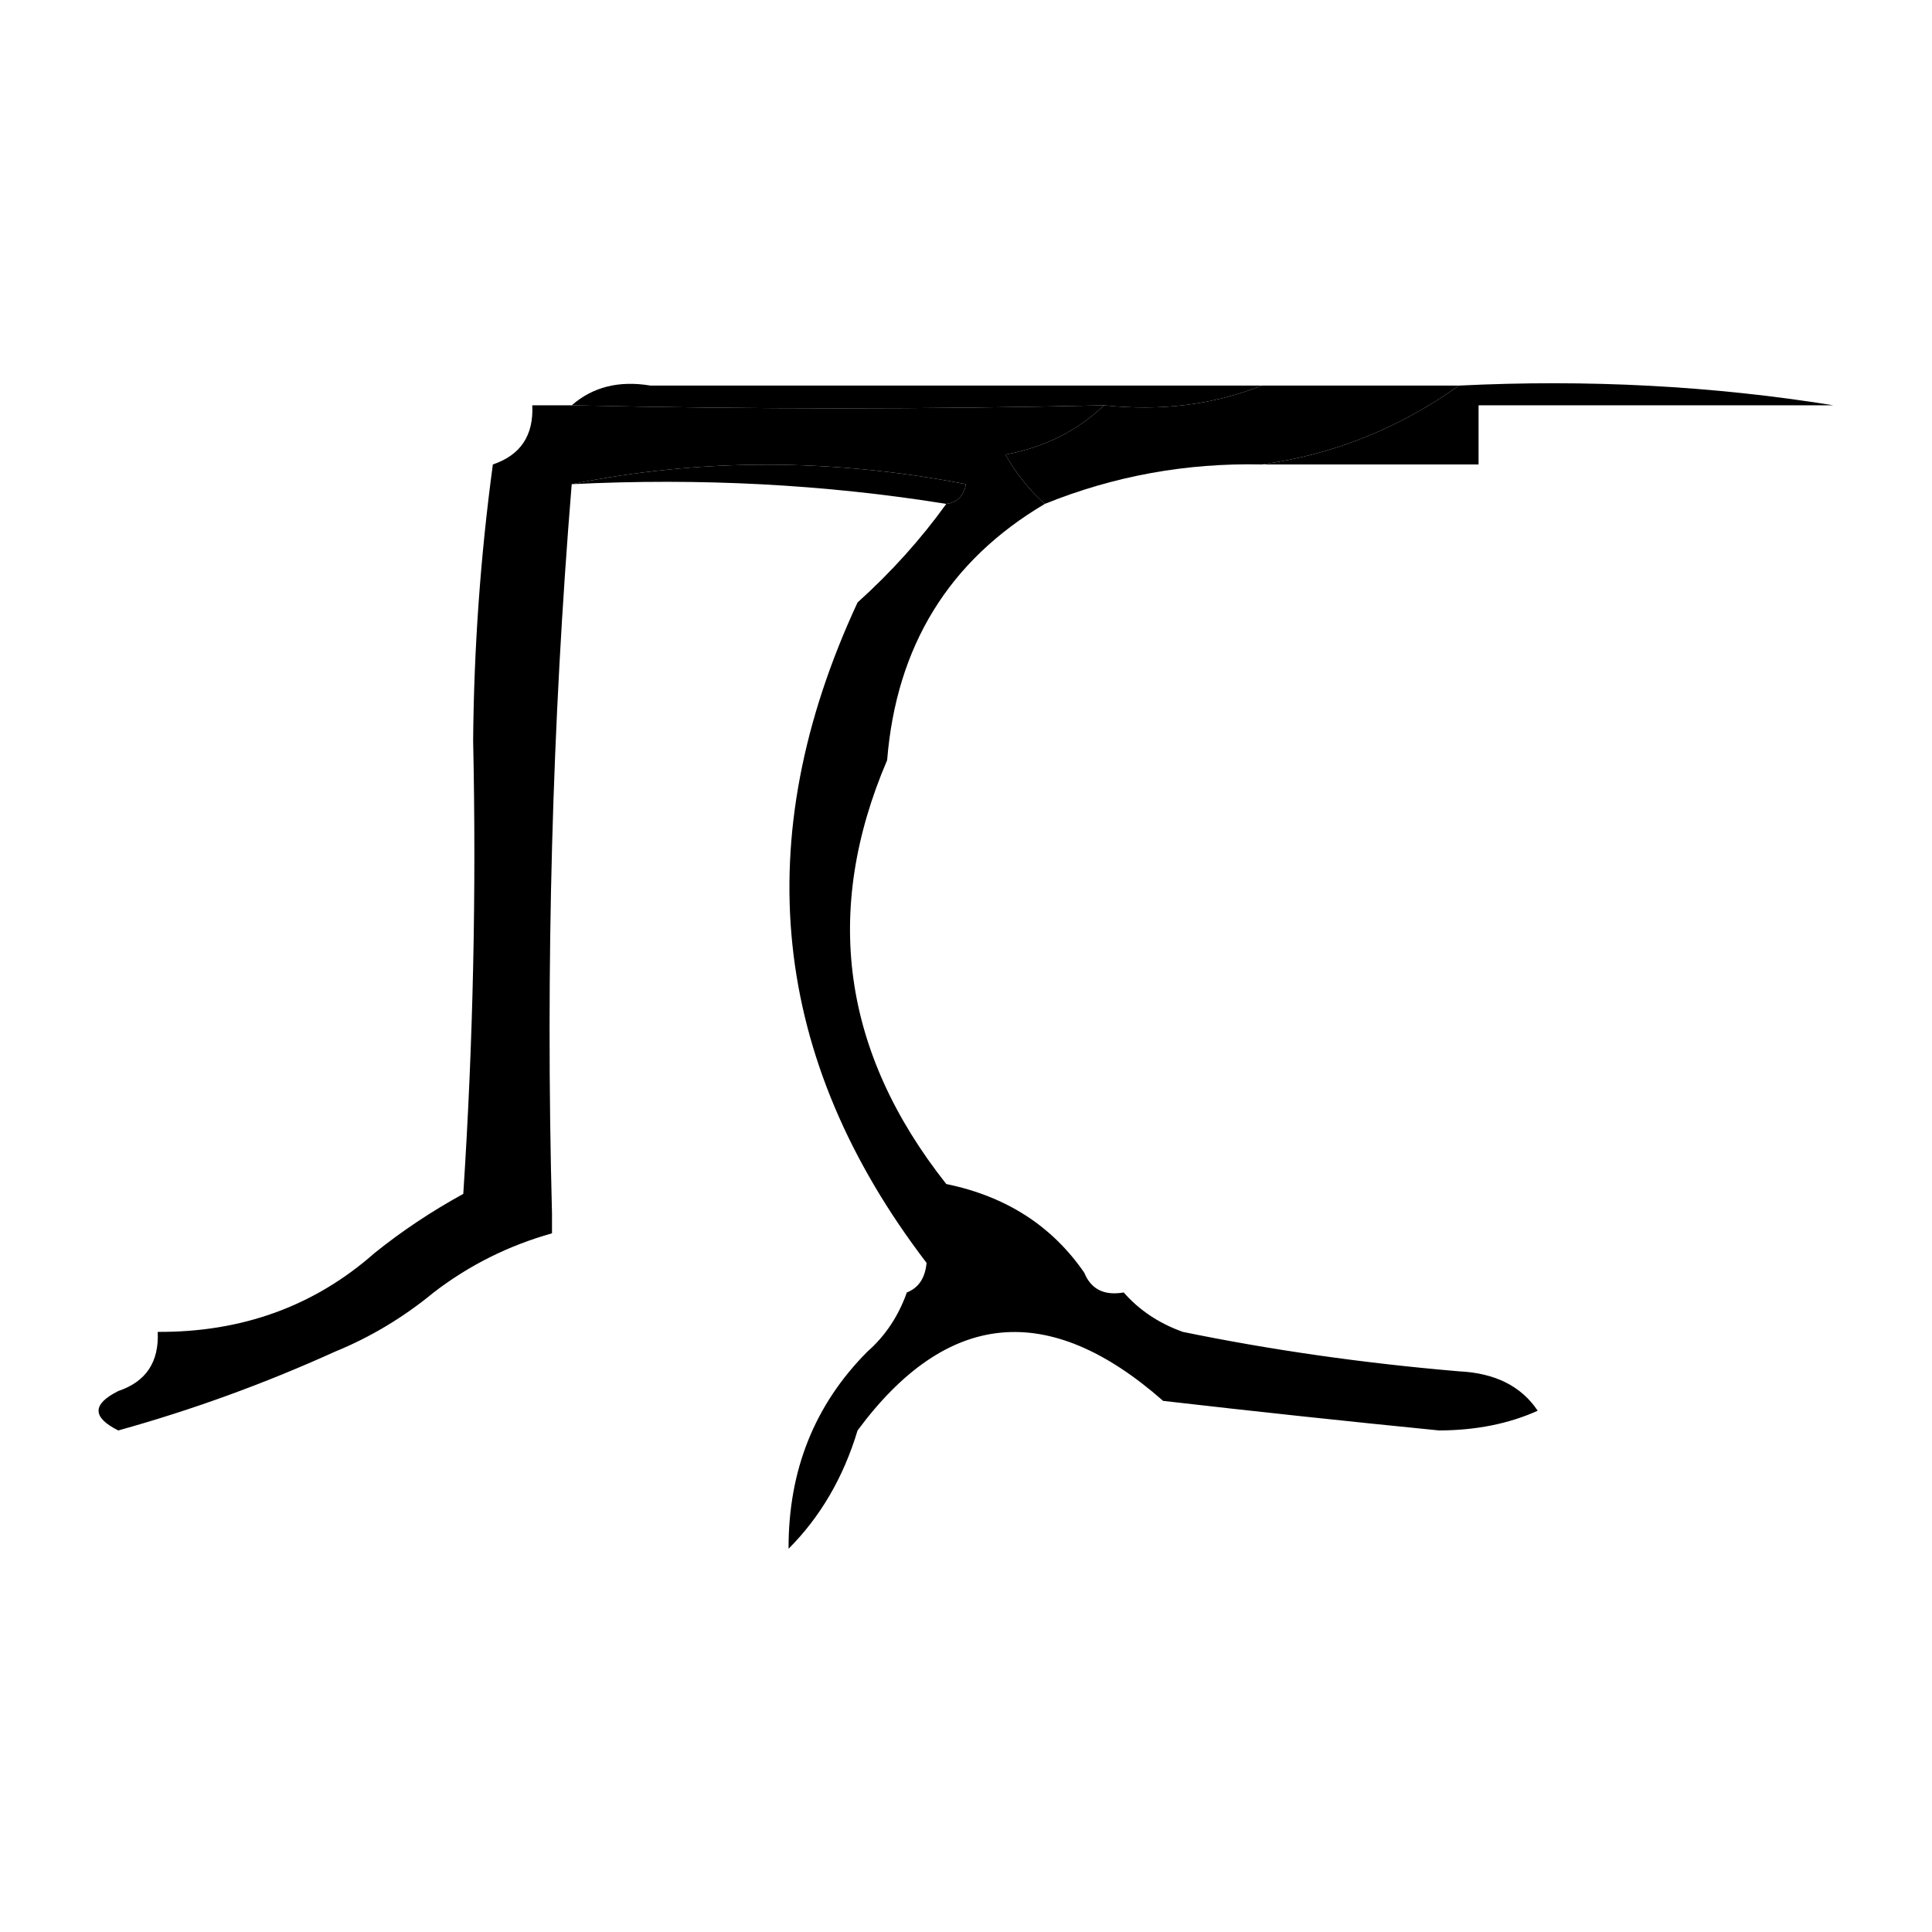
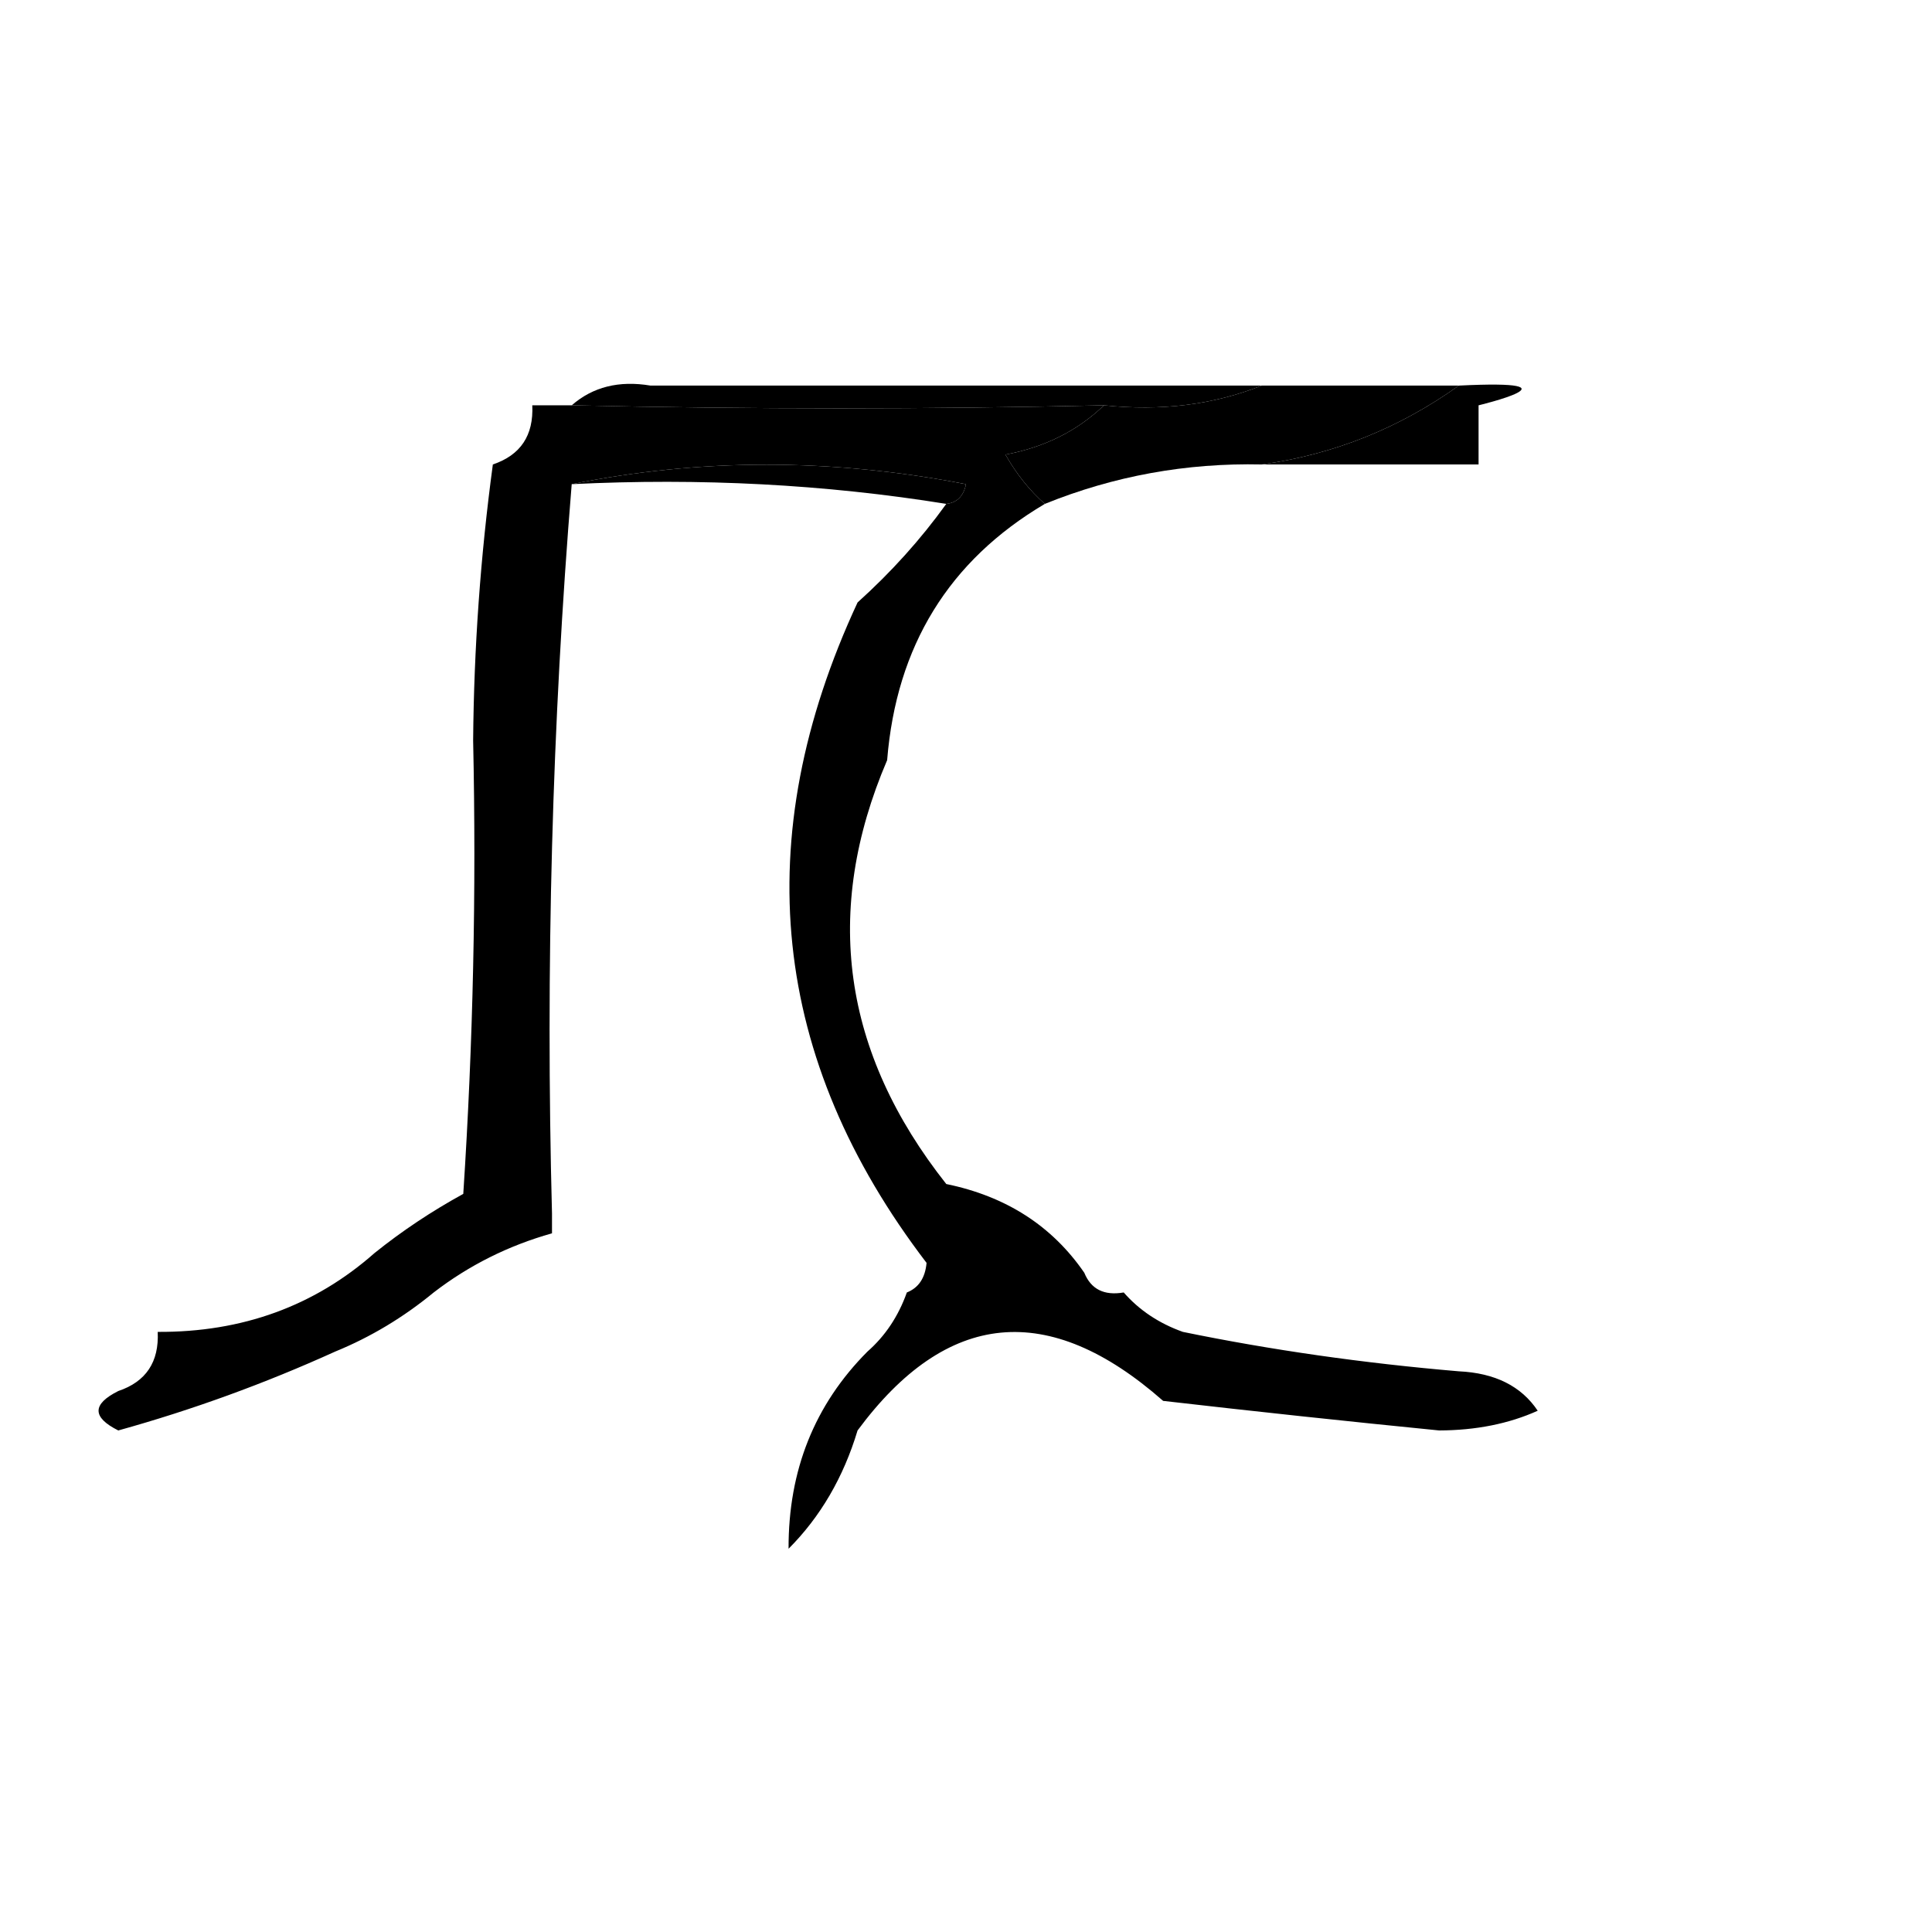
<svg xmlns="http://www.w3.org/2000/svg" version="1.1" width="98.0" height="98.0" viewBox="-38.5 9.56 98.0 98.0" id="svg1">
  <defs id="defs1" />
  <g id="ka" transform="translate(-218.0002,-599.3807)">
    <g id="g851" style="fill:#000000">
      <path style="opacity:1;fill:#000000" fill="#53545a" d="m 208.5,629.5 c 1.068,-0.934 2.401,-1.268 4,-1 10.333,0 20.667,0 31,0 -2.448,0.973 -5.115,1.306 -8,1 -8.844,0.205 -17.844,0.205 -27,0 z" id="path851" />
    </g>
    <g id="g852" style="fill:#000000">
-       <path style="opacity:1;fill:#000000" fill="#353137" d="m 253.5,628.5 c 6.522,-0.323 12.855,0.01 19,1 -6,0 -12,0 -18,0 0,1 0,2 0,3 -3.667,0 -7.333,0 -11,0 3.634,-0.501 6.968,-1.834 10,-4 z" id="path852" />
+       <path style="opacity:1;fill:#000000" fill="#353137" d="m 253.5,628.5 c 6.522,-0.323 1,1 1,1 v 3 h -11 c 3.634,-0.501 6.968,-1.834 10,-4 z" id="path852" />
    </g>
    <g id="g861" style="fill:#000000">
      <path style="opacity:1;fill:#000000" fill="#0e0f1d" d="m 243.5,628.5 c 0.333,0 0.667,0 1,0 3,0 6,0 9,0 -3.032,2.166 -6.366,3.499 -10,4 -3.831,-0.084 -7.498,0.583 -11,2 -0.767,-0.672 -1.434,-1.505 -2,-2.5 1.991,-0.374 3.658,-1.207 5,-2.5 2.885,0.306 5.552,-0.027 8,-1 z" id="path861" />
    </g>
    <g id="g885" style="fill:#000000">
      <path style="opacity:1;fill:#000000" fill="#201c30" d="m 206.5,629.5 c 0.667,0 1.333,0 2,0 9.156,0.205 18.156,0.205 27,0 -1.342,1.293 -3.009,2.126 -5,2.5 0.566,0.995 1.233,1.828 2,2.5 -4.867,2.877 -7.533,7.211 -8,13 -3.277,7.657 -2.277,14.823 3,21.5 3.032,0.623 5.365,2.123 7,4.5 0.342,0.838 1.008,1.172 2,1 0.79,0.901 1.79,1.568 3,2 4.485,0.921 9.151,1.588 14,2 1.833,0.085 3.166,0.752 4,2 -1.464,0.66 -3.131,0.993 -5,1 -4.671,-0.463 -9.337,-0.963 -14,-1.5 -5.811,-5.114 -10.977,-4.614 -15.5,1.5 -0.716,2.379 -1.883,4.379 -3.5,6 -0.014,-3.975 1.319,-7.308 4,-10 0.901,-0.79 1.568,-1.79 2,-3 0.597,-0.235 0.93,-0.735 1,-1.5 -7.906,-10.345 -9.073,-21.511 -3.5,-33.5 1.707,-1.537 3.207,-3.204 4.5,-5 0.543,-0.06 0.876,-0.393 1,-1 -6.822,-1.318 -13.489,-1.318 -20,0 -0.995,12.155 -1.329,24.489 -1,37 0,0.333 0,0.667 0,1 -2.211,0.623 -4.211,1.623 -6,3 -1.539,1.267 -3.206,2.267 -5,3 -3.573,1.621 -7.239,2.954 -11,4 -1.333,-0.667 -1.333,-1.333 0,-2 1.406,-0.473 2.073,-1.473 2,-3 4.287,0.024 7.953,-1.31 11,-4 1.385,-1.114 2.885,-2.114 4.5,-3 0.5,-7.659 0.666,-15.326 0.5,-23 0.04,-4.693 0.373,-9.359 1,-14 1.406,-0.473 2.073,-1.473 2,-3 z" id="path885" />
    </g>
    <g id="g888" style="fill:#000000">
      <path style="opacity:1;fill:#000000" fill="#504d5d" d="m 208.5,633.5 c 6.511,-1.318 13.178,-1.318 20,0 -0.124,0.607 -0.457,0.94 -1,1 -6.145,-0.99 -12.478,-1.323 -19,-1 z" id="path888" />
    </g>
  </g>
</svg>
